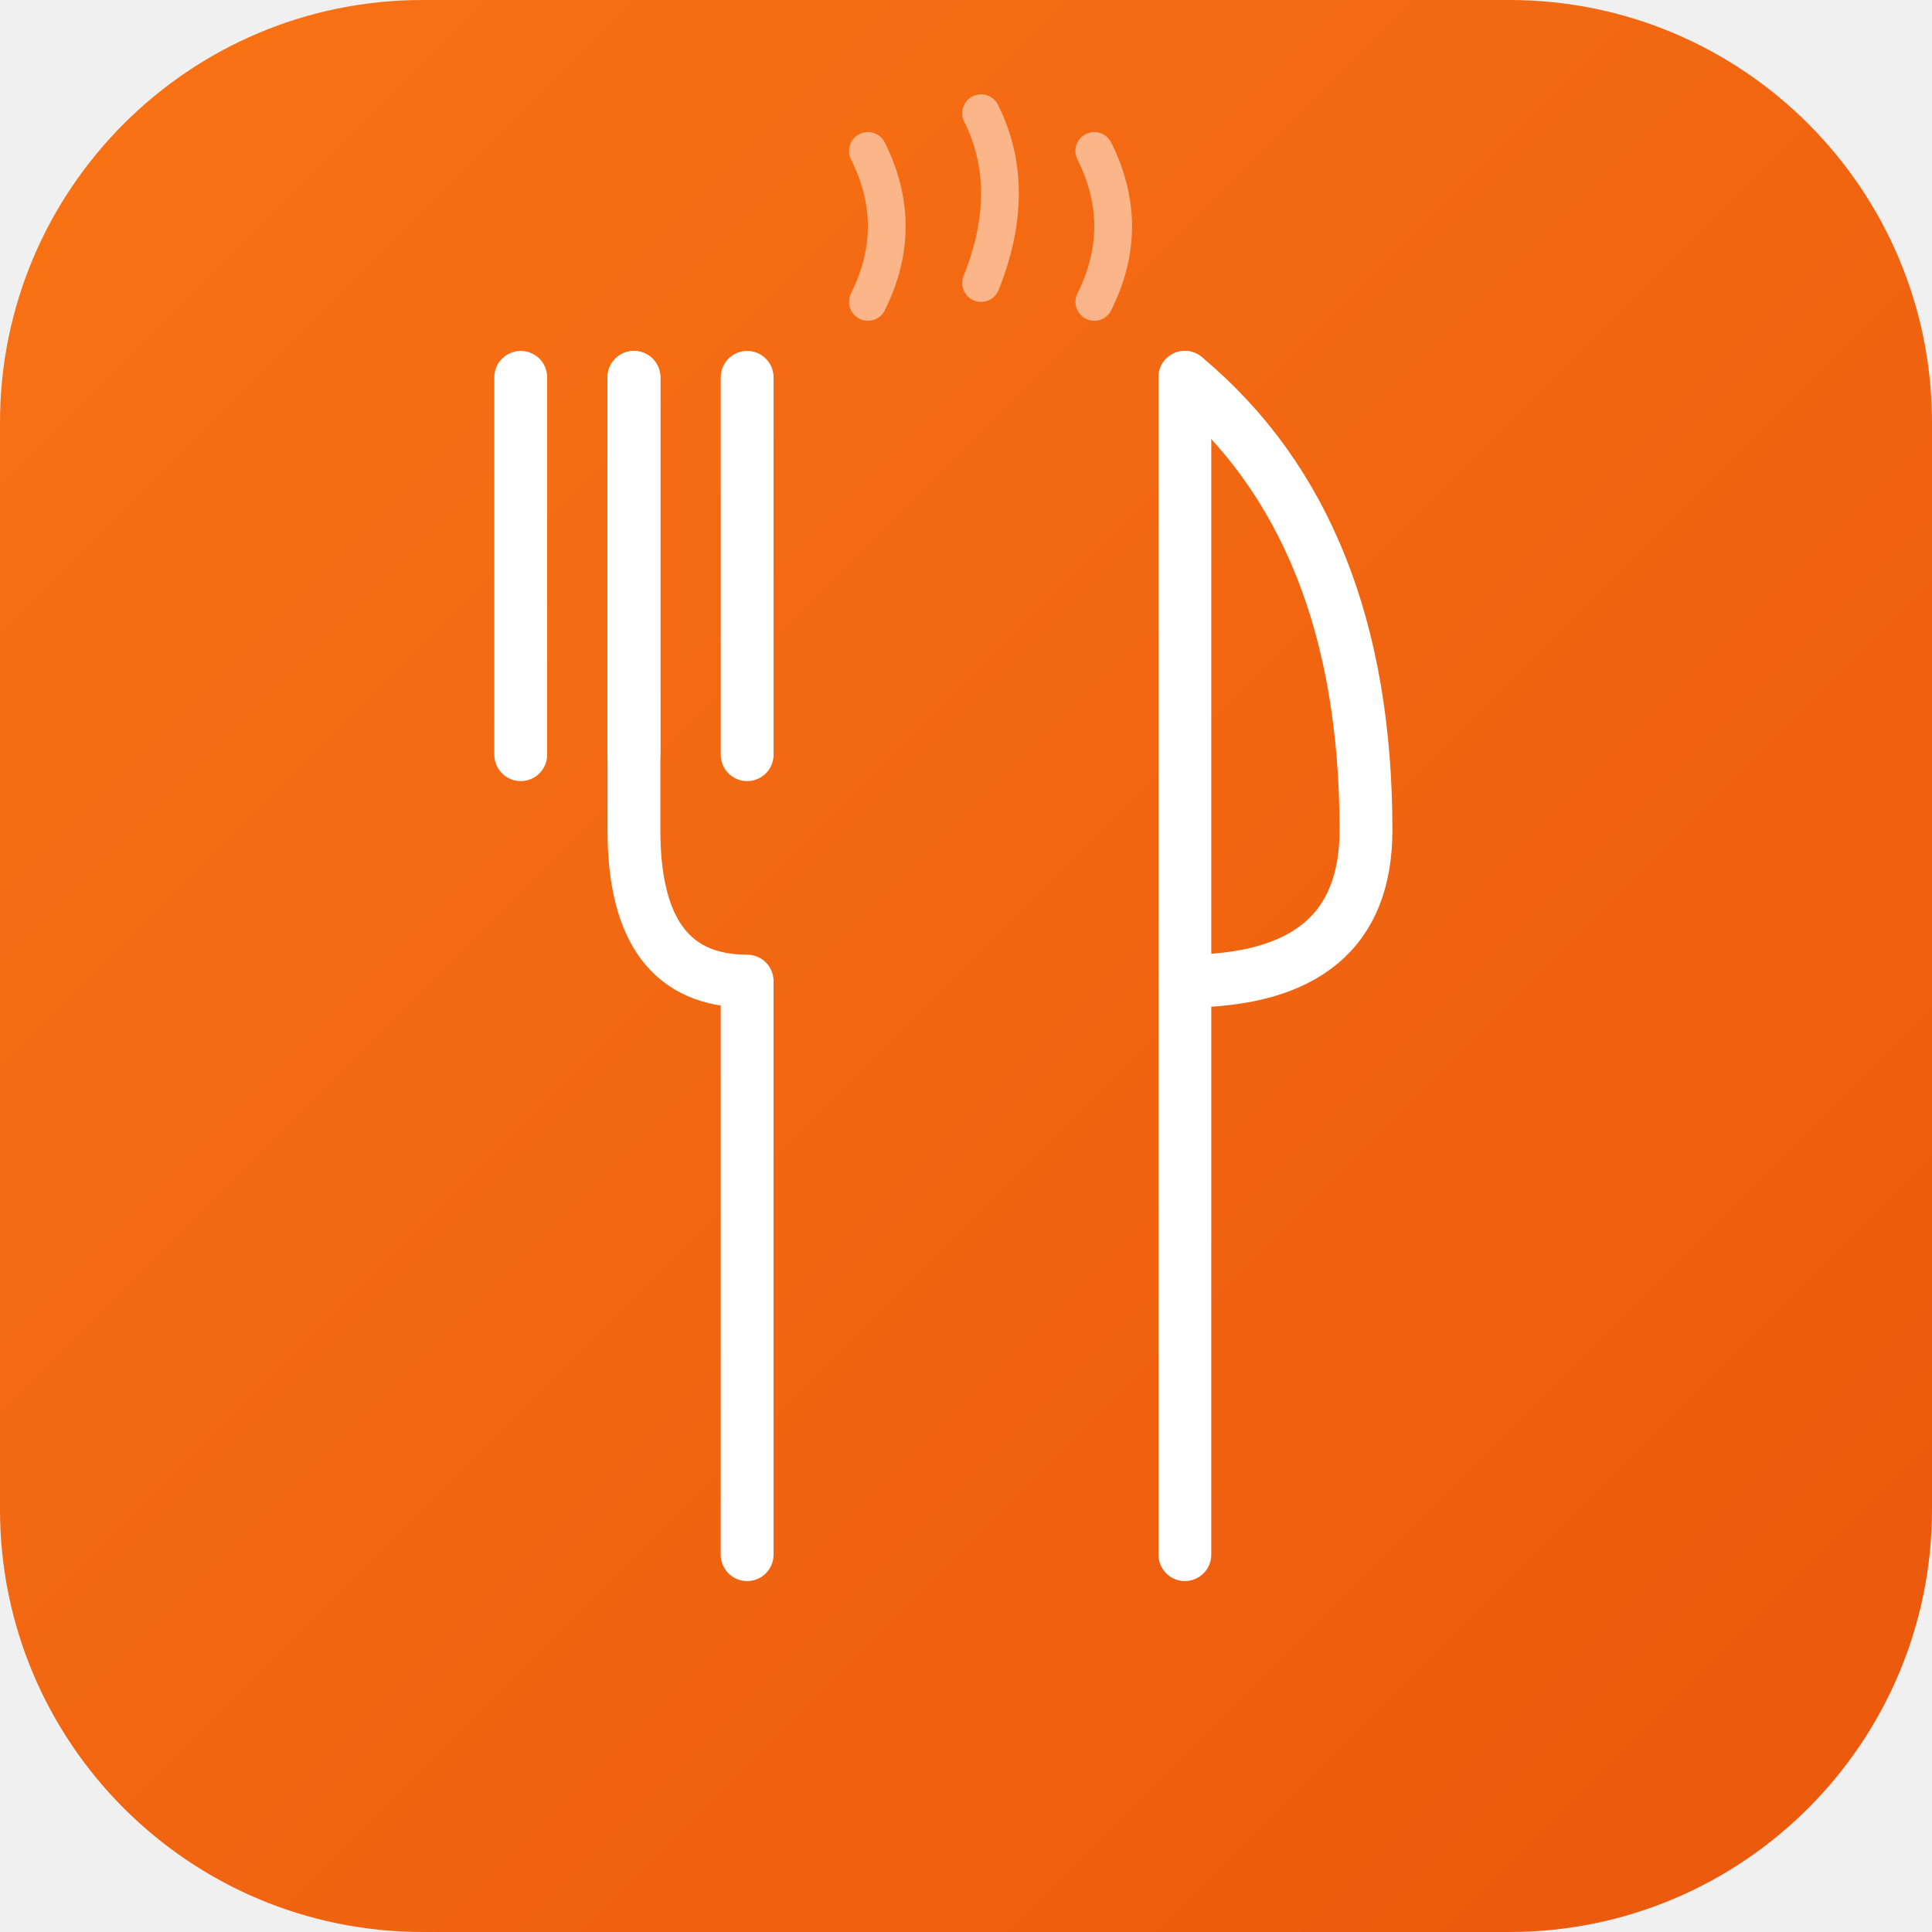
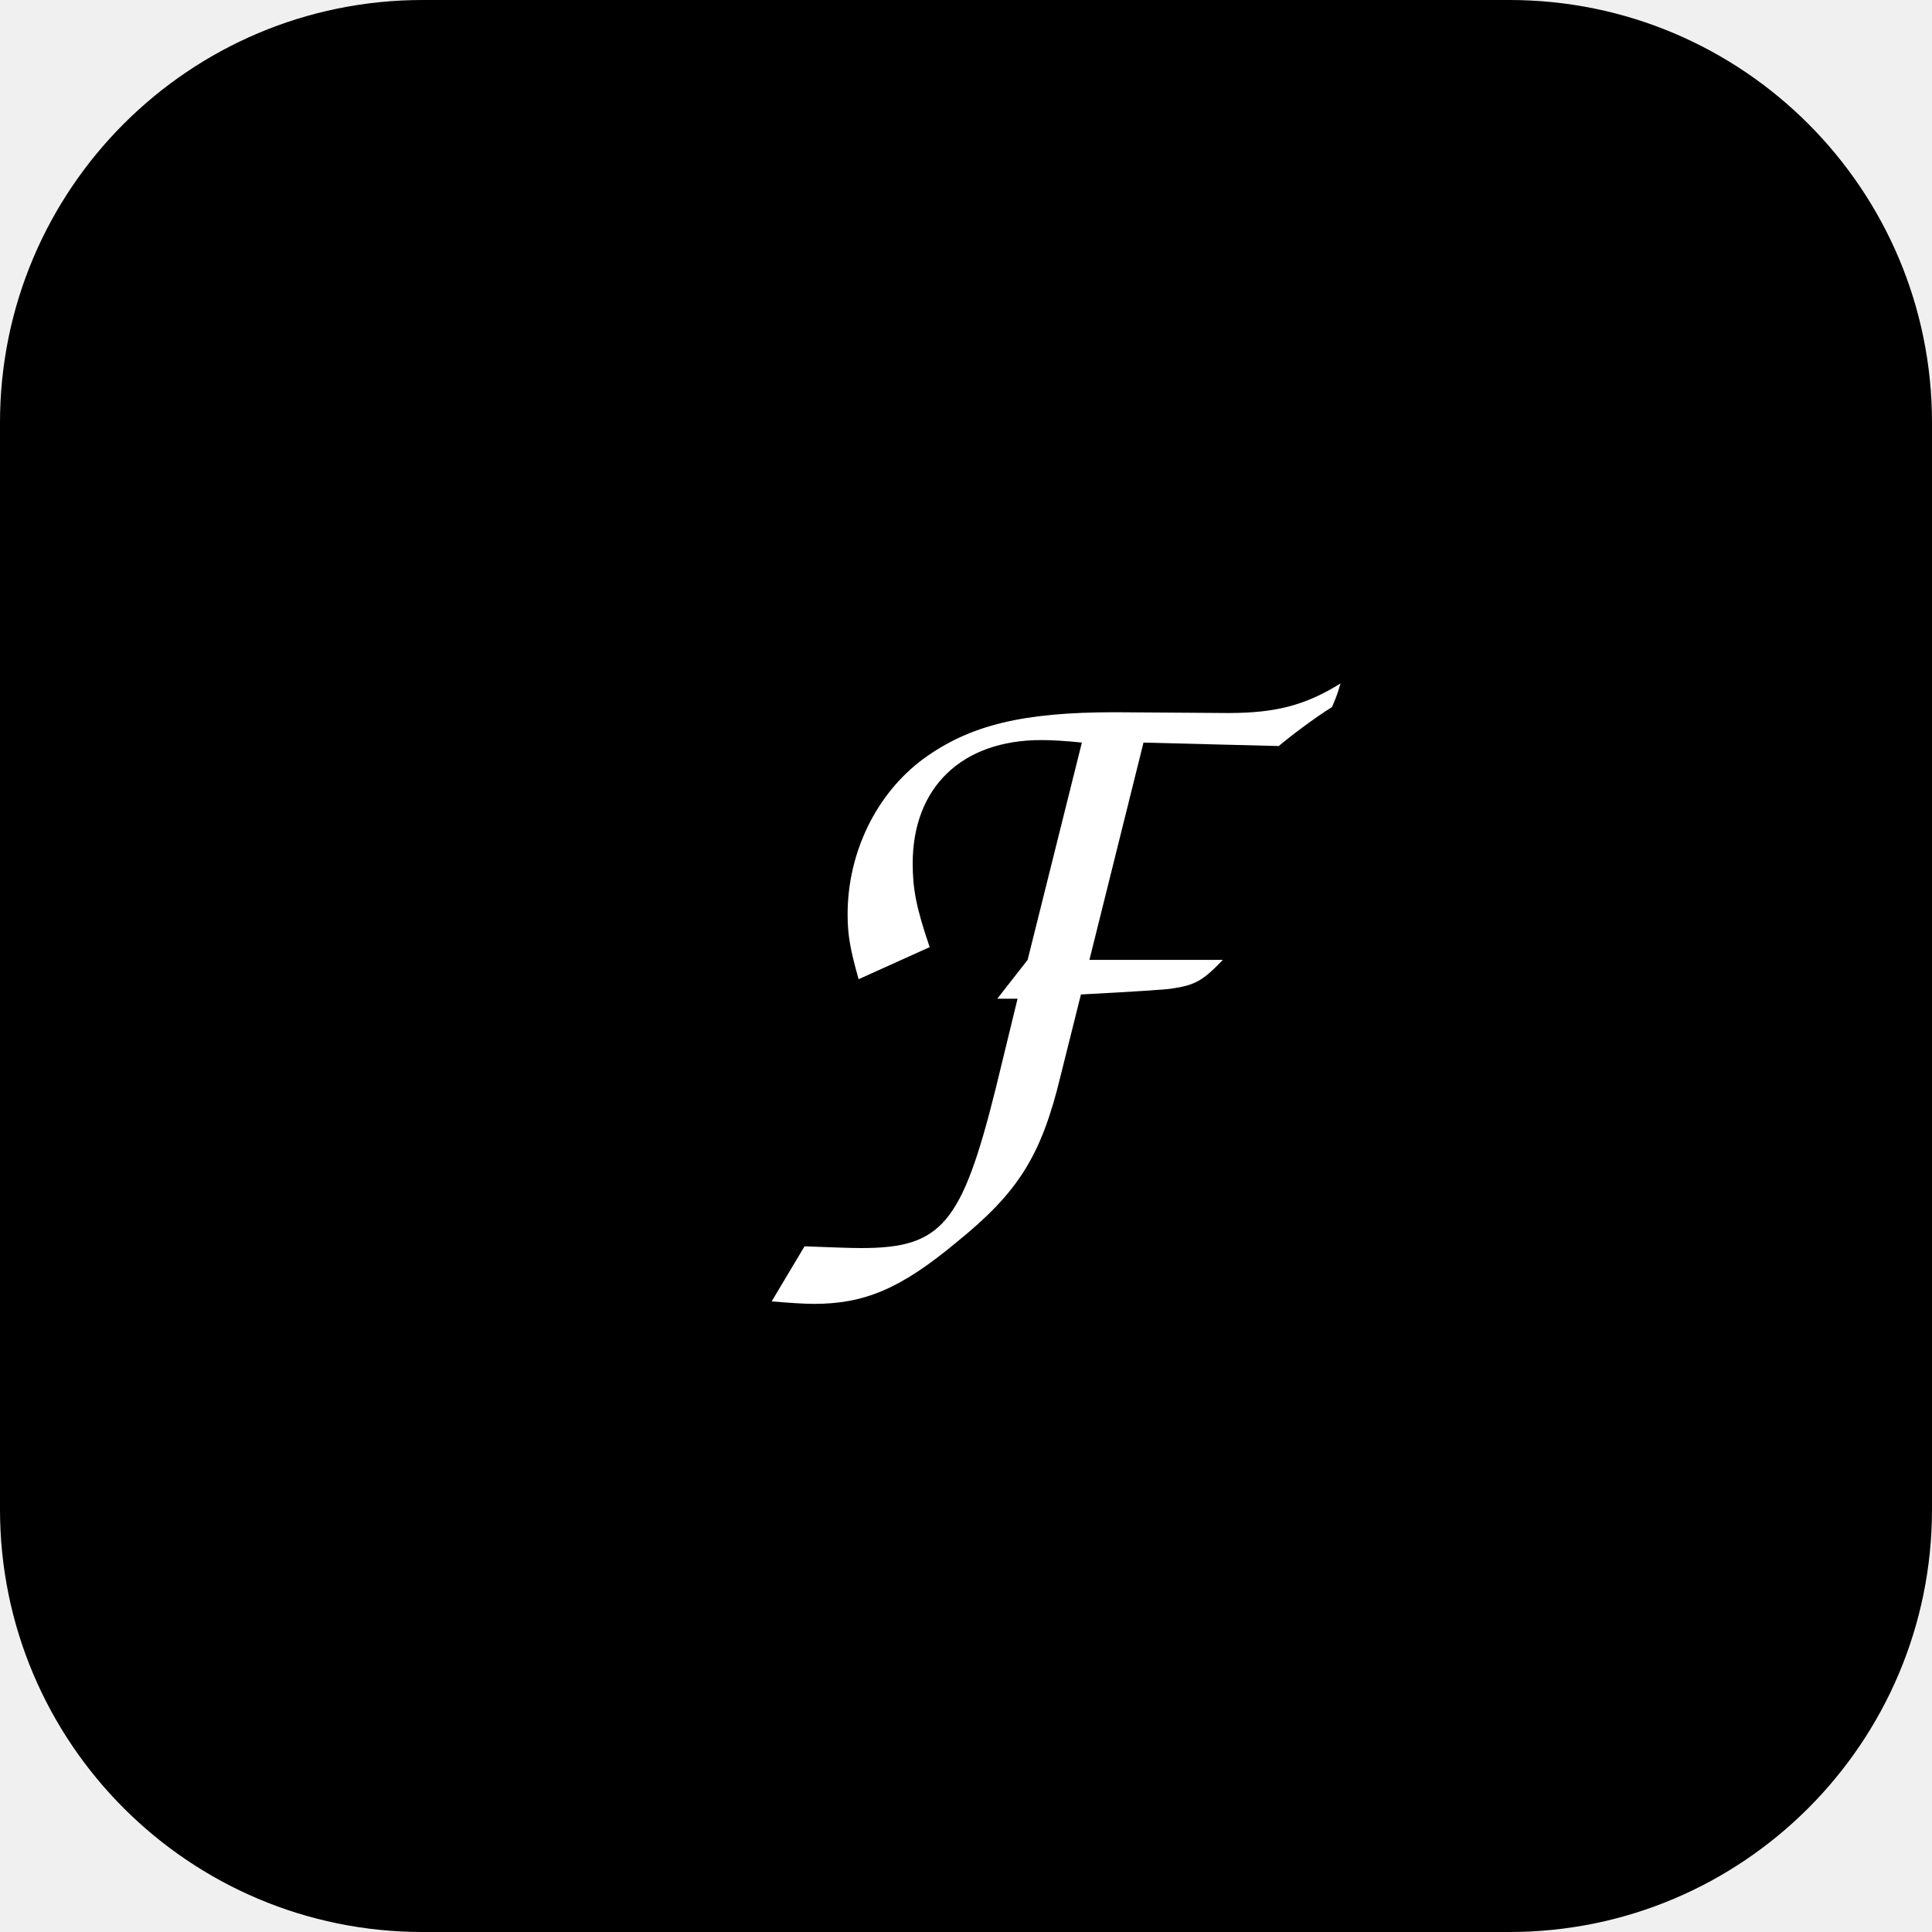
- <svg xmlns="http://www.w3.org/2000/svg" width="192" height="192" viewBox="0 0 512 512">
-   <defs>
-     <linearGradient id="bg" x1="0%" y1="0%" x2="100%" y2="100%">
-       <stop offset="0%" style="stop-color:#f97316" />
-       <stop offset="100%" style="stop-color:#ea580c" />
-     </linearGradient>
-   </defs>
-   <rect width="512" height="512" rx="112" fill="url(#bg)" />
-   <g fill="none" stroke="white" stroke-width="14" stroke-linecap="round" stroke-linejoin="round">
-     <path d="M168 100 L168 220 Q168 260 198 260 L198 412" />
-     <path d="M138 100 L138 200" />
-     <path d="M168 100 L168 200" />
-     <path d="M198 100 L198 200" />
-   </g>
-   <g fill="none" stroke="white" stroke-width="14" stroke-linecap="round" stroke-linejoin="round">
-     <path d="M314 100 L314 260 L314 412" />
-     <path d="M314 100 Q362 140 362 220 Q362 260 314 260" />
-   </g>
-   <g fill="none" stroke="rgba(255,255,255,0.5)" stroke-width="10" stroke-linecap="round">
-     <path d="M230 80 Q240 60 230 40" />
-     <path d="M260 75 Q270 50 260 30" />
-     <path d="M290 80 Q300 60 290 40" />
-   </g>
+ <svg xmlns="http://www.w3.org/2000/svg" width="192" height="192" viewBox="0 0 192 192">
+   <rect width="192" height="192" rx="42" fill="#000000" />
+   <text x="96" y="120" text-anchor="middle" font-family="Pacifico, cursive" font-size="84" fill="#FFFFFF">F</text>
</svg>
